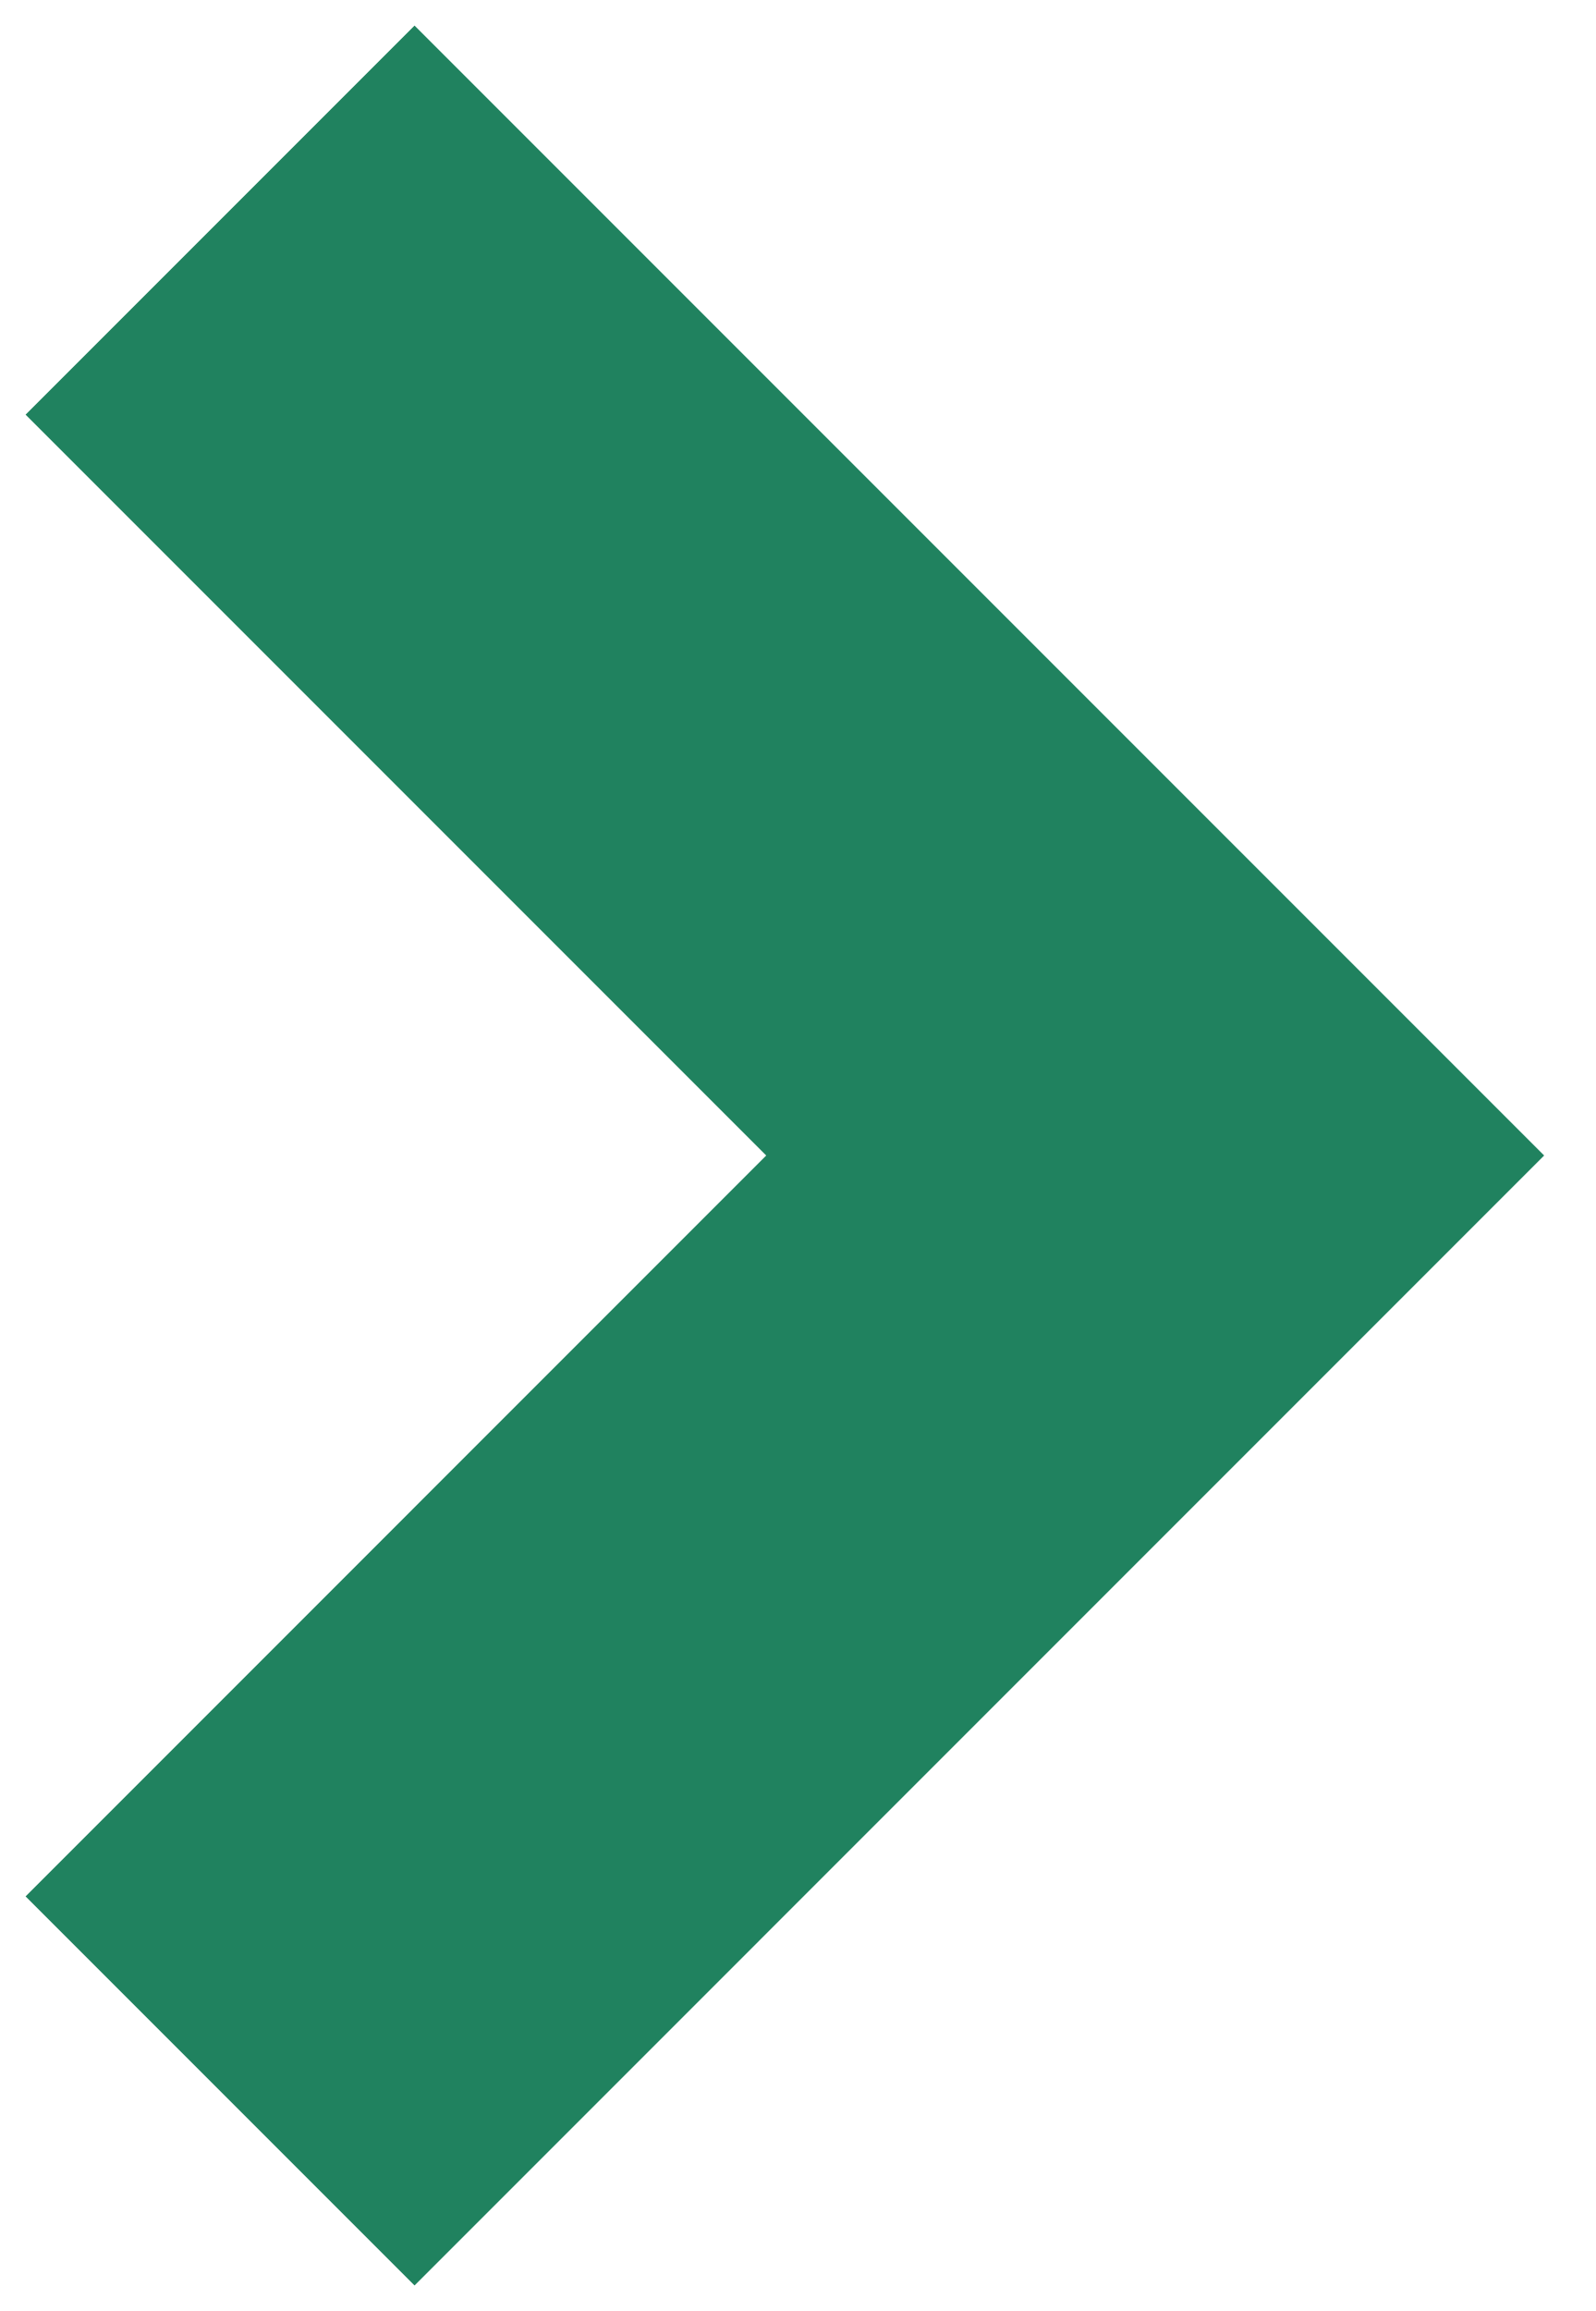
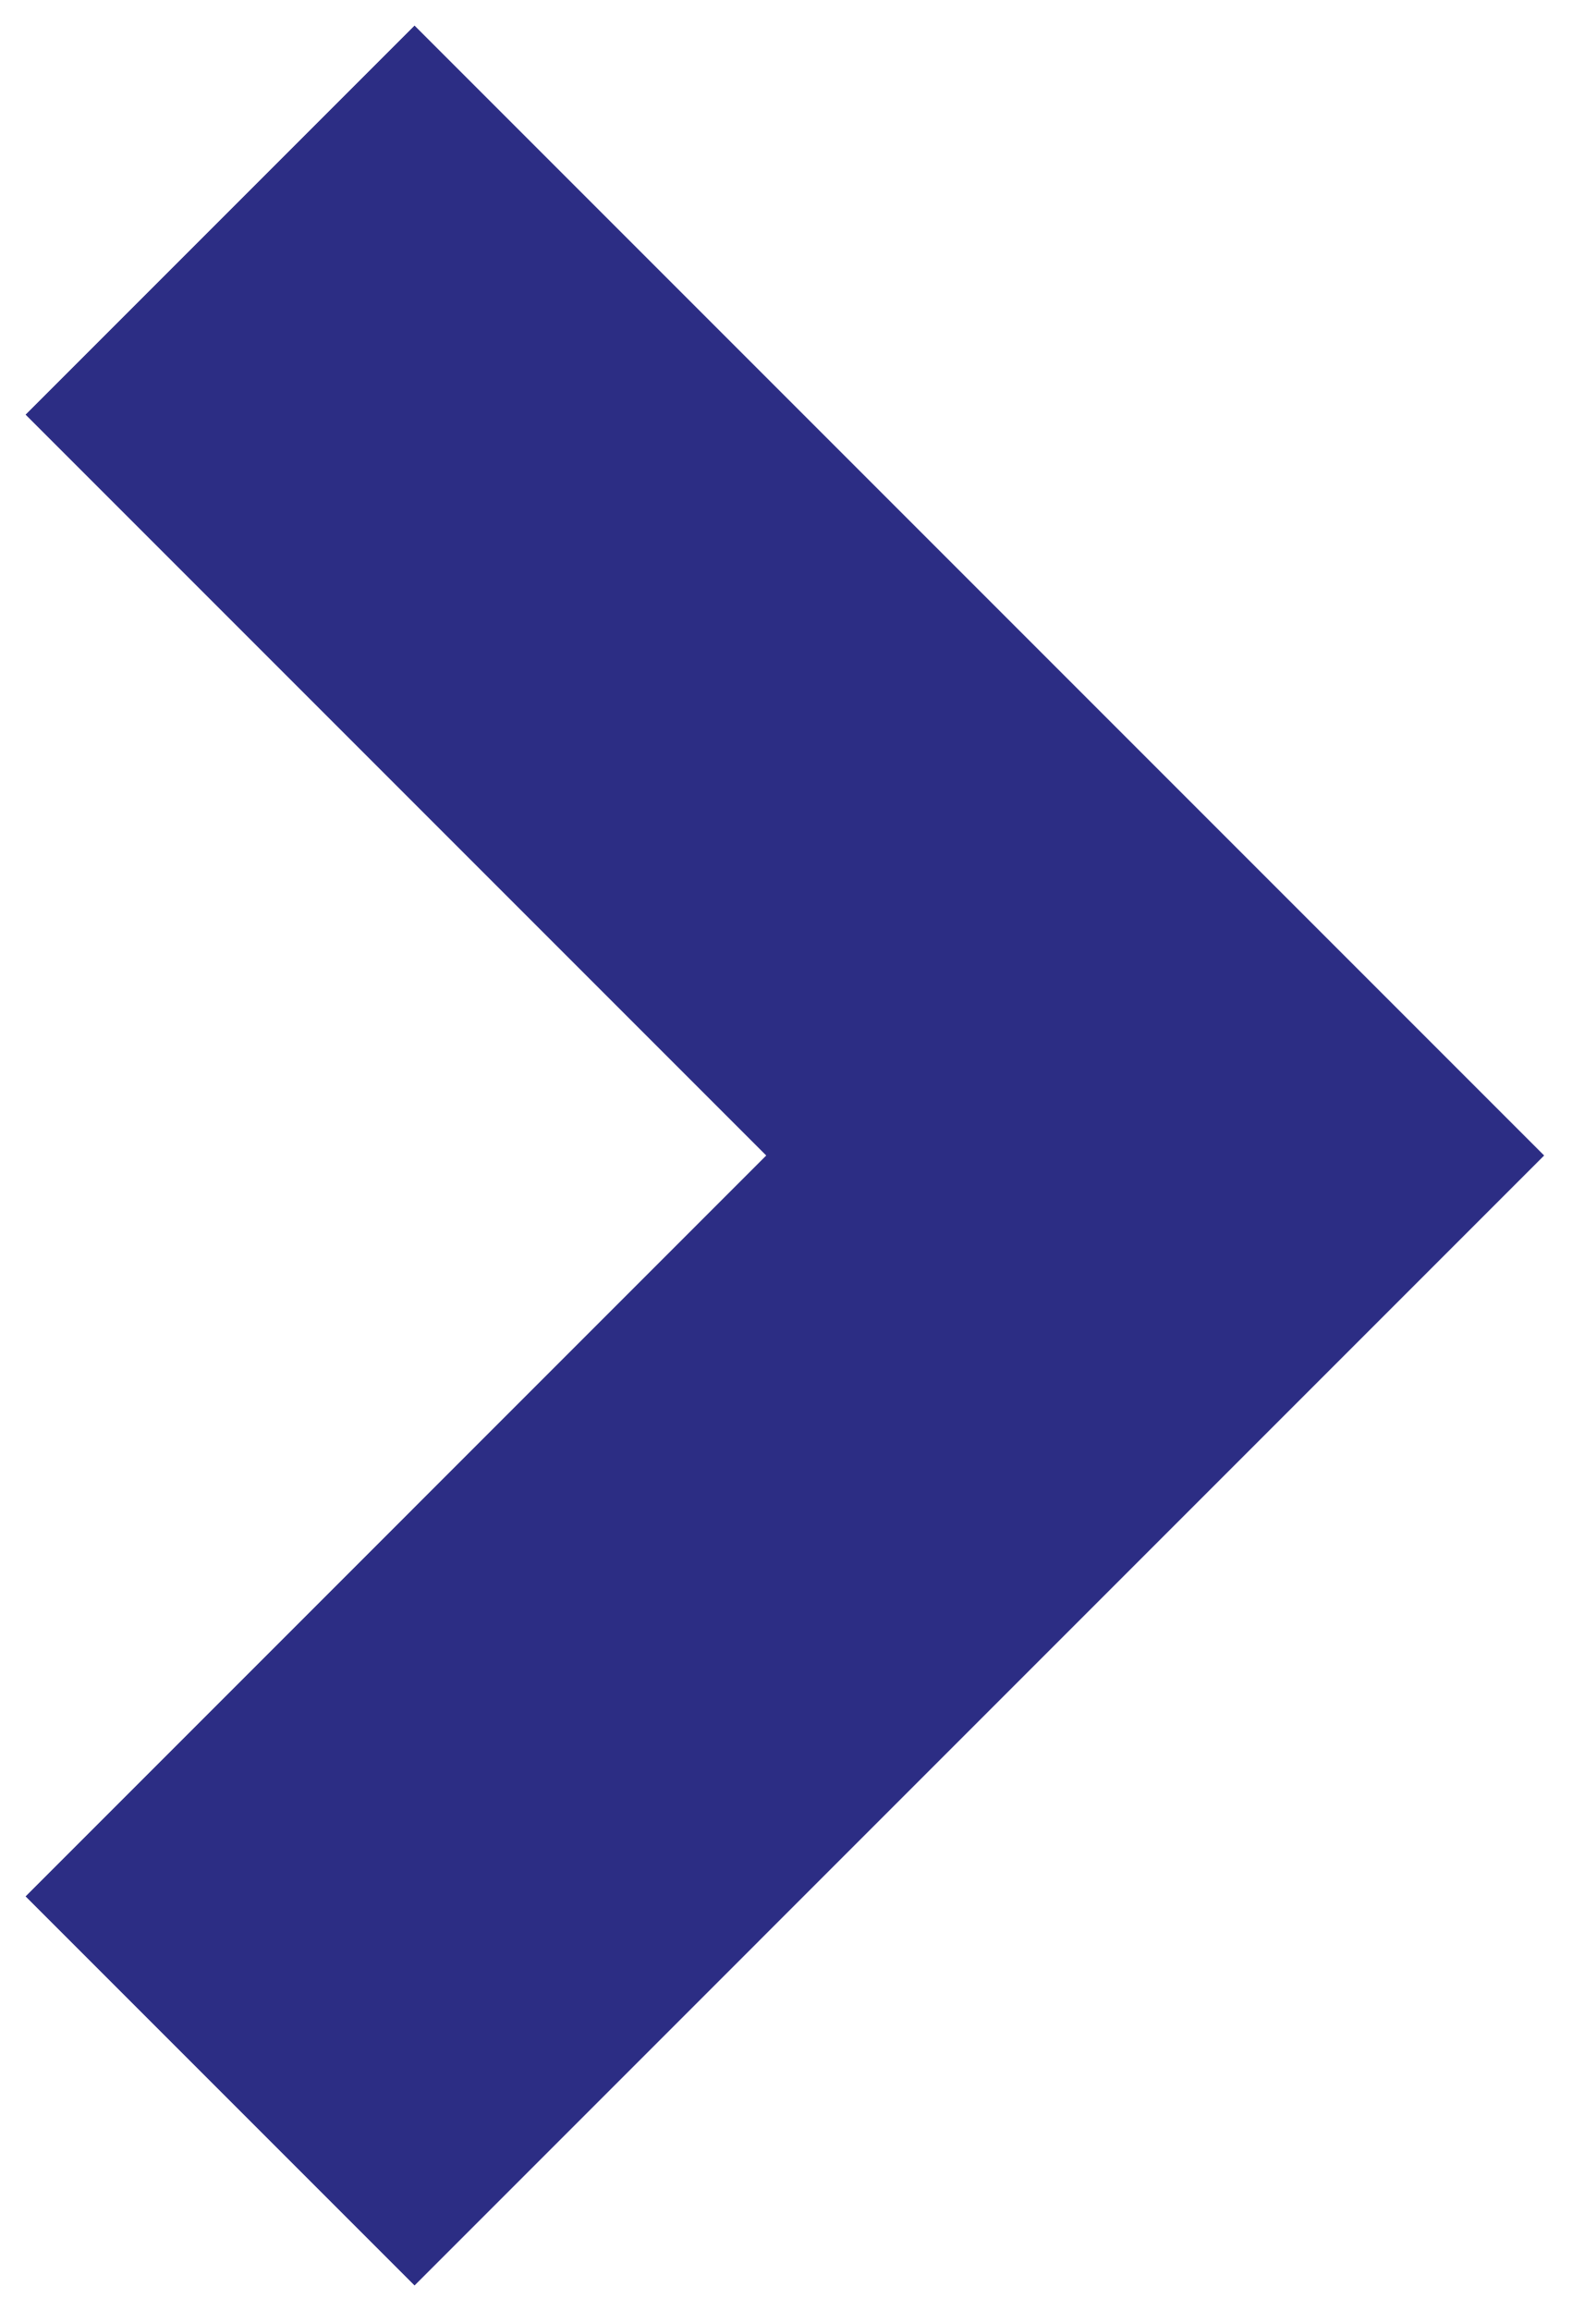
<svg xmlns="http://www.w3.org/2000/svg" width="29" height="42" viewBox="0 0 29 42" fill="none">
-   <path fill-rule="evenodd" clip-rule="evenodd" d="M13.929 21L0.465 7.536L7.536 0.465L28.071 21L7.536 41.536L0.465 34.465L13.929 21Z" fill="#20825F" />
+   <path fill-rule="evenodd" clip-rule="evenodd" d="M13.929 21L0.465 7.536L7.536 0.465L28.071 21L7.536 41.536L0.465 34.465L13.929 21Z" fill="#2c2d84" />
</svg>
